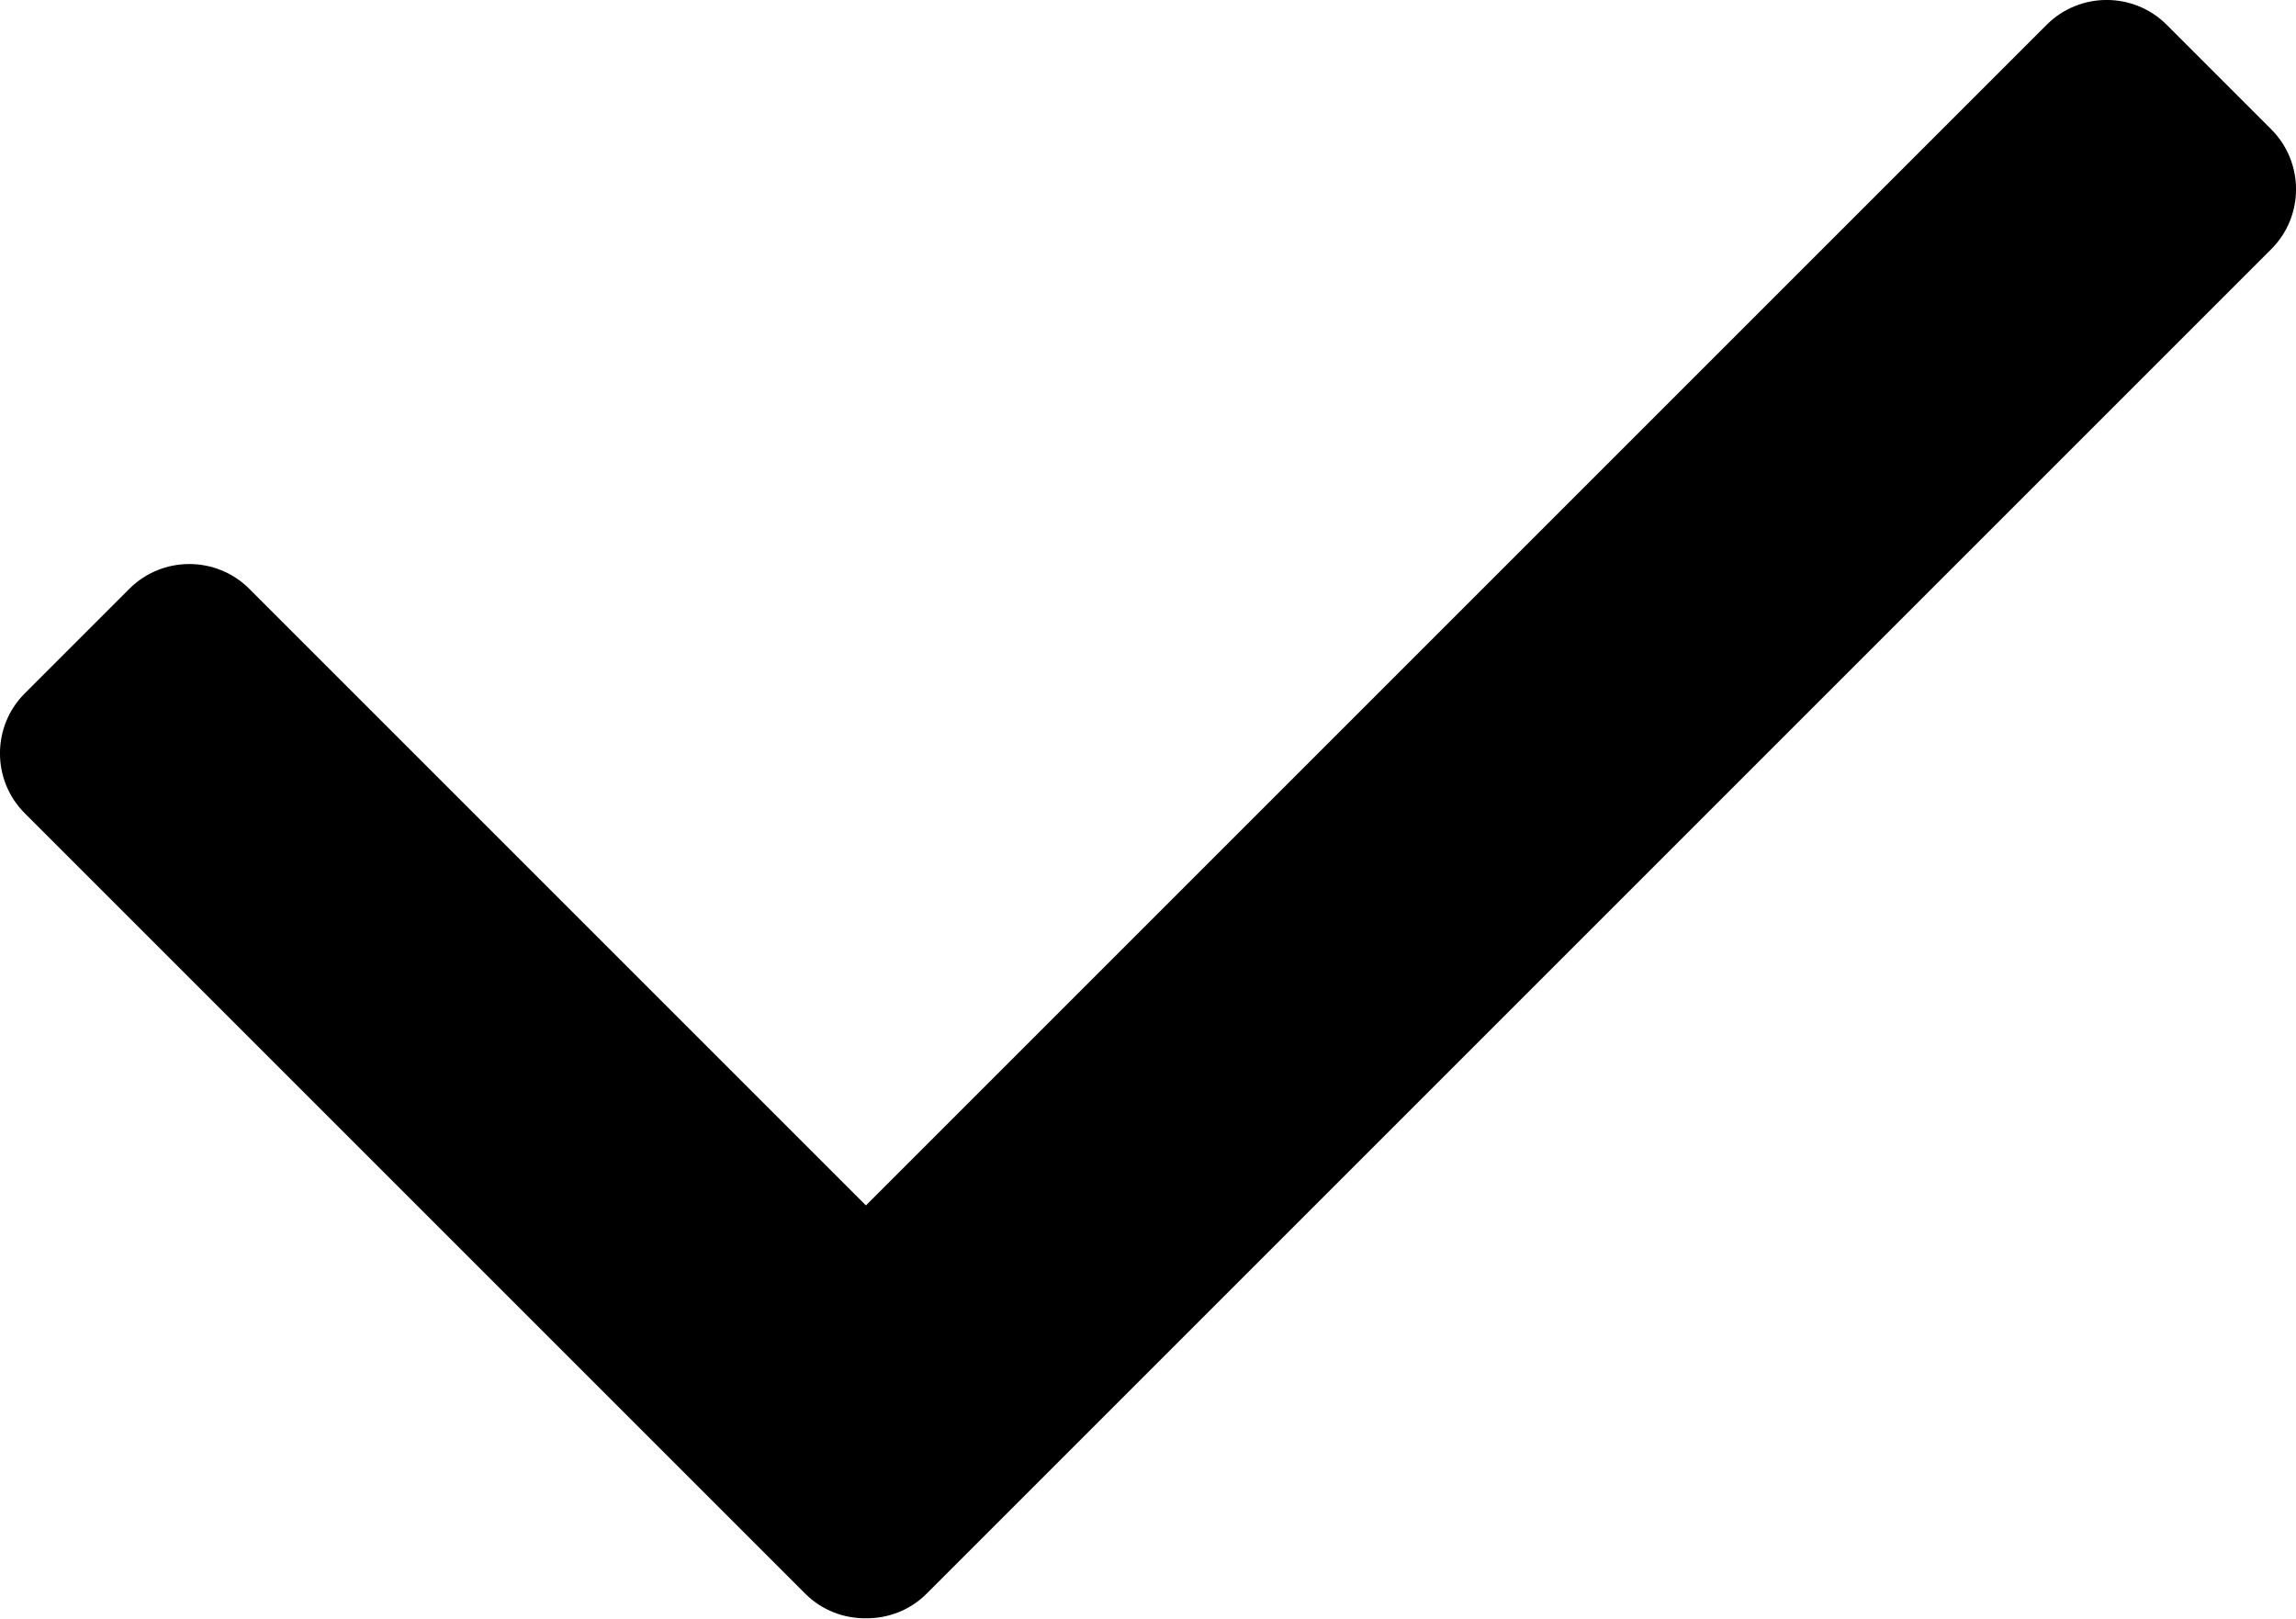
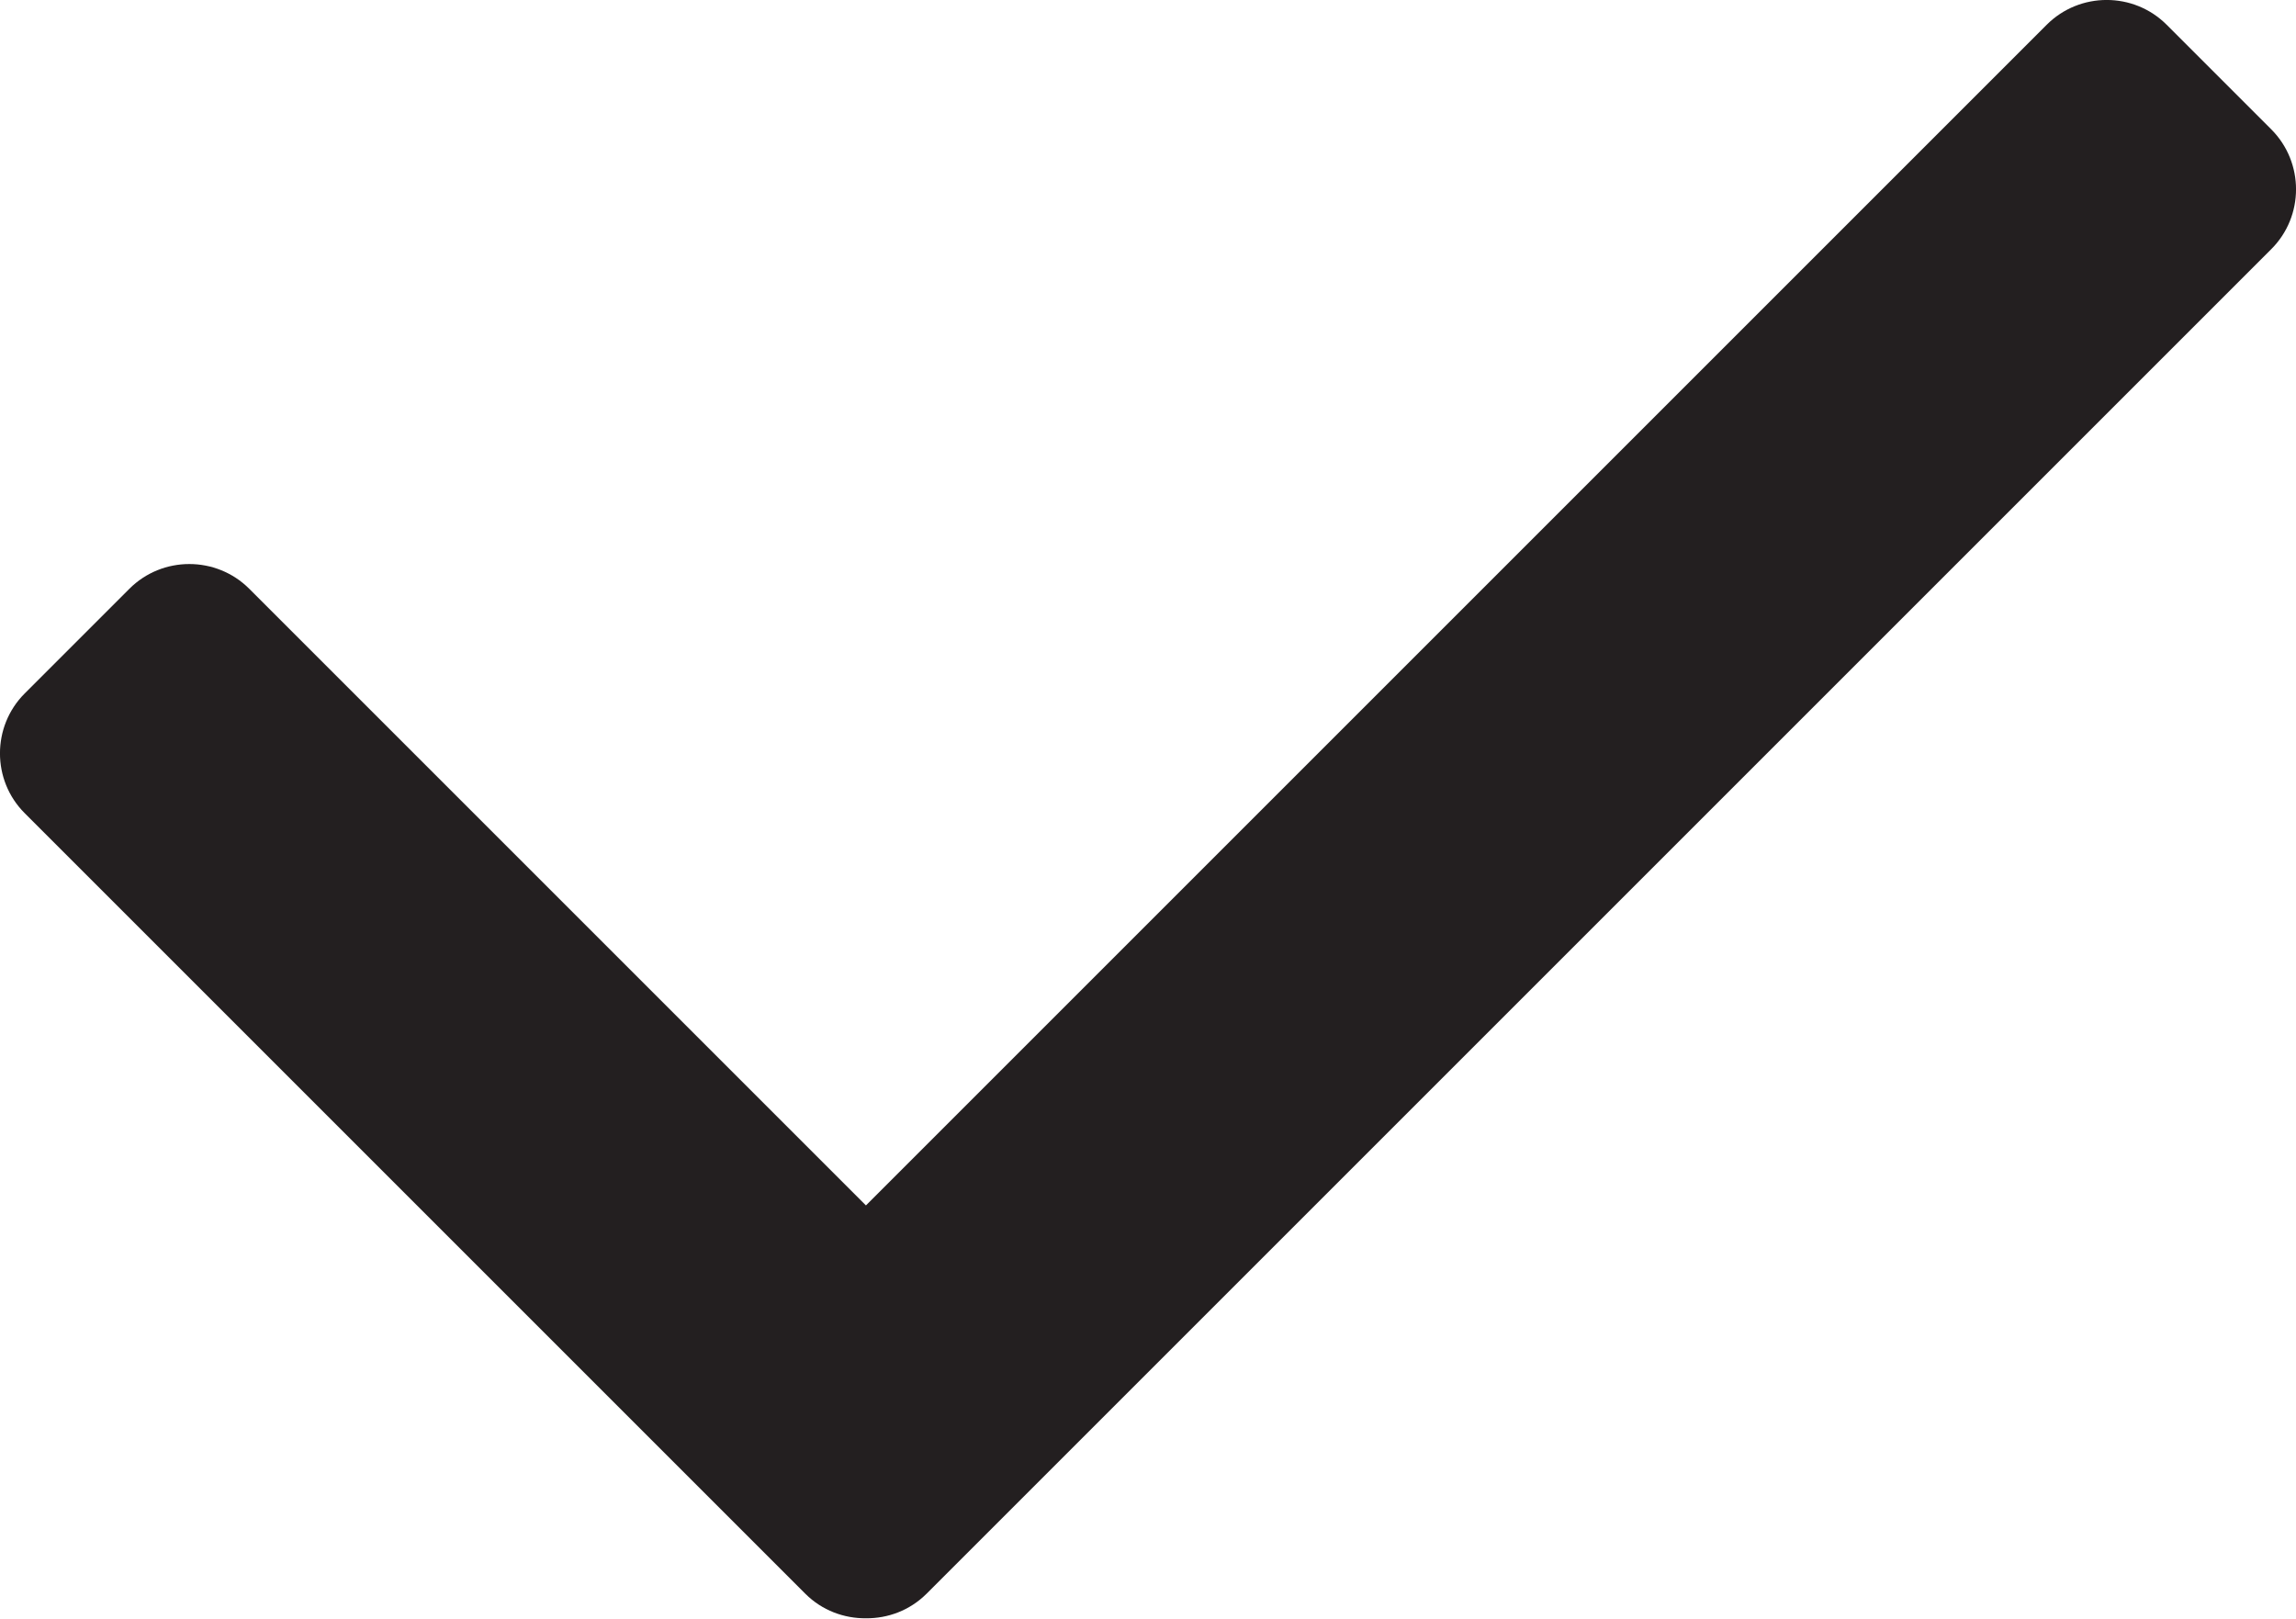
<svg xmlns="http://www.w3.org/2000/svg" version="1.0" id="Layer_1" x="0px" y="0px" width="23.049px" height="16.249px" viewBox="0 0 23.049 16.249" enable-background="new 0 0 23.049 16.249" xml:space="preserve">
-   <path d="M22.801,1.299L21.75,0.248c-0.331-0.331-0.872-0.331-1.203,0L8.693,12.102L2.502,5.911c-0.331-0.331-0.872-0.331-1.203,0 L0.248,6.962c-0.331,0.331-0.331,0.872,0,1.202l7.837,7.837c0.167,0.167,0.388,0.248,0.608,0.246c0.22,0.002,0.44-0.079,0.608-0.246 l13.5-13.5C23.132,2.171,23.132,1.63,22.801,1.299z" />
+   <path fill="#231f20" d="M22.801,1.299L21.75,0.248c-0.331-0.331-0.872-0.331-1.203,0L8.693,12.102L2.502,5.911c-0.331-0.331-0.872-0.331-1.203,0 L0.248,6.962c-0.331,0.331-0.331,0.872,0,1.202l7.837,7.837c0.167,0.167,0.388,0.248,0.608,0.246c0.22,0.002,0.44-0.079,0.608-0.246 l13.5-13.5C23.132,2.171,23.132,1.63,22.801,1.299z" />
</svg>
